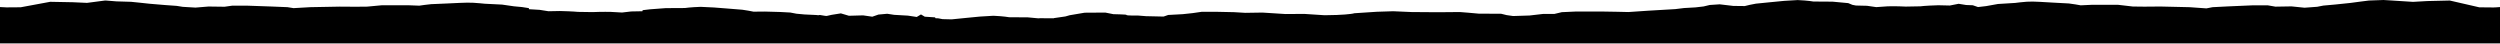
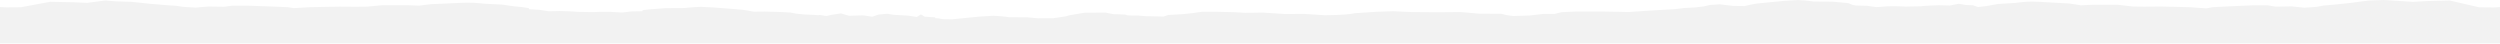
- <svg xmlns="http://www.w3.org/2000/svg" width="1440" height="25" fill="none">
-   <path fill="#000" d="M1440 4.063v20.89h-.12l.12.047H0V4.066c1.545.124 3.311.186 3.753.186 1.104 0 8.168-.062 8.168-.062l16.998-3.15 13.025.248 8.168.37L60.487.3h.442l6.181.494 8.389.247 4.857.494 5.74.617 8.83.741 6.843.494 3.532.556 7.285.432 7.506-.617 9.272.123 4.415-.617h8.609l14.129.494 9.051.37 3.532.556 9.713-.556 16.778-.309 9.272.062 6.622-.062 8.61-.802h14.791l6.623.247 3.09-.433 3.753-.432 8.609-.37 7.948-.37c3.396-.19 5.486-.125 6.772-.085.386.012.7.022.954.022 1.104 0 6.623.556 6.623.556l9.934.494 6.843.988 4.636.432 3.974.618V5.3l6.181.37 5.078.804 6.622-.124c7.727.185 10.376.494 10.376.494l8.389.124c5.739-.247 10.375-.124 10.375-.124l6.623.37 5.298-.617 6.402-.123.221-.618 4.194-.494 9.051-.68 11.038-.06c2.429-.371 7.947-.68 9.051-.68.663 0 3.312.123 7.727.37l7.947.618 8.389.68 3.532.555 2.87.556 6.623-.062 8.83.247 5.74.309 3.532.679 4.636.432 6.622.309 1.394.136.814-.15 3.198.523.793.038 2.852-.637 5.299-.843 4.635 1.38 8.168-.23 5.299.767 3.532-1.227 5.077-.46 3.974.613 7.947.46 5.077.767 2.429-1.457 2.207 1.304 5.961.383.117.487 1.649.06 2.466.472 5.26.13 8.389-.842 7.947-.767c4.416-.307 7.065-.46 7.727-.46 1.104 0 6.623.383 9.051.843l10.817.077 5.964.556 1.1-.07 7.75.055-.023-.081 6.843-.997 2.429-.69 8.609-1.456 11.921-.077 4.636.92s7.506.153 7.506.383.22.46 6.402.384l4.856.383 10.155.23 2.649-.92 8.389-.46 5.74-.613 5.298-.767h7.726l10.818.23 6.401.383 9.935-.153 13.245.843 10.817-.076 11.7.766s5.961-.153 7.064-.153c1.104 0 8.168-.383 10.155-.997l12.804-.843 9.493-.307 10.596.46 10.376.077h8.83l8.61-.077 4.856.384 5.961.536 13.024.077 3.091.767 3.753.536 9.492-.306 7.948-.92h6.402l4.194-.997 8.389-.383h14.128l9.272.153 6.623.153 11.258-.766 15.674-.92 5.078-.614 6.622-.383 4.636-.537 3.532-.843 5.74-.383 7.83.922 6.622.076 2.87-.69 3.53-.69 8.39-.843 7.95-.767c4.41-.306 7.06-.46 7.73-.46 1.1 0 6.62.384 9.05.844l11.03.076 9.06.844 2.4.996 2.01.384 6.4.153 5.3.767 6.62-.46s4.64-.154 10.38.153l8.39-.153s2.65-.384 10.37-.614l6.63.154 5.07-.997 4.33.701 3.83.142 3 1.035 4.63-.536 6.85-1.227 9.93-.613s5.52-.69 6.62-.69c.26 0 .57-.013.96-.028 1.28-.05 3.37-.132 6.77.104l7.95.46 8.61.46 3.75.537 3.09.537 6.62-.307h14.8l8.6.997 6.63.076 9.27-.076 16.78.383 9.71.69 3.53-.69 9.05-.46 14.13-.613h8.61l4.42.766 9.27-.153 7.5.767 7.29-.537 3.53-.69 6.84-.613 8.83-.92 5.74-.767 4.86-.613 8.39-.307 5.11.307 1.51.104 10.38.662 8.17-.46 13.02-.306 17 3.91s7.06.076 8.17.076c.44 0 2.2-.076 3.75-.23Z" />
+ <svg xmlns="http://www.w3.org/2000/svg" width="1440" height="25" viewBox="0 0 1440 25" fill="none">
+   <path d="M1440 4.063V24.953H1439.88L1440 25H0V4.066C1.545 4.19 3.311 4.252 3.753 4.252C4.857 4.252 11.921 4.19 11.921 4.19L28.919 1.04L41.944 1.288L50.112 1.658L60.487 0.3H60.929L67.11 0.794L75.499 1.041L80.356 1.535L86.096 2.152L94.926 2.893L101.769 3.387L105.301 3.943L112.586 4.375L120.092 3.758L129.364 3.881L133.779 3.264H142.388L156.517 3.758L165.568 4.128L169.1 4.684L178.813 4.128L195.591 3.819L204.863 3.881L211.485 3.819L220.095 3.017H234.886L241.509 3.264L244.599 2.831L248.352 2.399L256.961 2.029L264.909 1.659C268.305 1.469 270.395 1.534 271.681 1.574C272.067 1.586 272.381 1.596 272.635 1.596C273.739 1.596 279.258 2.152 279.258 2.152L289.192 2.646L296.035 3.634L300.671 4.066L304.645 4.684V5.3L310.826 5.67L315.904 6.474L322.526 6.35C330.253 6.535 332.902 6.844 332.902 6.844L341.291 6.968C347.03 6.721 351.666 6.844 351.666 6.844L358.289 7.214L363.587 6.597L369.989 6.474L370.21 5.856L374.404 5.362L383.455 4.682L394.493 4.622C396.922 4.251 402.44 3.942 403.544 3.942C404.207 3.942 406.856 4.065 411.271 4.312L419.218 4.93L427.607 5.61L431.139 6.165L434.009 6.721L440.632 6.659L449.462 6.906L455.202 7.215L458.734 7.894L463.37 8.326L469.992 8.635L471.386 8.771L472.2 8.621L475.398 9.144L476.191 9.182L479.043 8.545L484.342 7.702L488.977 9.082L497.145 8.852L502.444 9.619L505.976 8.392L511.053 7.932L515.027 8.545L522.974 9.005L528.051 9.772L530.48 8.315L532.687 9.619L538.648 10.002L538.765 10.489L540.414 10.549L542.88 11.021L548.14 11.151L556.529 10.309L564.476 9.542C568.892 9.235 571.541 9.082 572.203 9.082C573.307 9.082 578.826 9.465 581.254 9.925L592.071 10.002L598.035 10.558L599.135 10.488L606.885 10.543L606.862 10.462L613.705 9.465L616.134 8.775L624.743 7.319L636.664 7.242L641.3 8.162C641.3 8.162 648.806 8.315 648.806 8.545C648.806 8.775 649.026 9.005 655.208 8.929L660.064 9.312L670.219 9.542L672.868 8.622L681.257 8.162L686.997 7.549L692.295 6.782H700.021L710.839 7.012L717.24 7.395L727.175 7.242L740.42 8.085L751.237 8.009L762.937 8.775C762.937 8.775 768.898 8.622 770.001 8.622C771.105 8.622 778.169 8.239 780.156 7.625L792.96 6.782L802.453 6.475L813.049 6.935L823.425 7.012H832.255L840.865 6.935L845.721 7.319L851.682 7.855L864.706 7.932L867.797 8.699L871.55 9.235L881.042 8.929L888.99 8.009H895.392L899.586 7.012L907.975 6.629H922.103L931.375 6.782L937.998 6.935L949.256 6.169L964.93 5.249L970.008 4.635L976.63 4.252L981.266 3.715L984.798 2.872L990.538 2.489L998.368 3.411L1004.99 3.487L1007.86 2.797L1011.39 2.107L1019.78 1.264L1027.73 0.497C1032.14 0.191 1034.79 0.037 1035.46 0.037C1036.56 0.037 1042.08 0.421 1044.51 0.881L1055.54 0.957L1064.6 1.801L1067 2.797L1069.01 3.181L1075.41 3.334L1080.71 4.101L1087.33 3.641C1087.33 3.641 1091.97 3.487 1097.71 3.794L1106.1 3.641C1106.1 3.641 1108.75 3.257 1116.47 3.027L1123.1 3.181L1128.17 2.184L1132.5 2.885L1136.33 3.027L1139.33 4.062L1143.96 3.526L1150.81 2.299L1160.74 1.686C1160.74 1.686 1166.26 0.996 1167.36 0.996C1167.62 0.996 1167.93 0.983 1168.32 0.968C1169.6 0.918 1171.69 0.836 1175.09 1.072L1183.04 1.532L1191.65 1.992L1195.4 2.529L1198.49 3.066L1205.11 2.759H1219.91L1228.51 3.756L1235.14 3.832L1244.41 3.756L1261.19 4.139L1270.9 4.829L1274.43 4.139L1283.48 3.679L1297.61 3.066H1306.22L1310.64 3.832L1319.91 3.679L1327.41 4.446L1334.7 3.909L1338.23 3.219L1345.07 2.606L1353.9 1.686L1359.64 0.919L1364.5 0.306L1372.89 -0.001L1378 0.306L1379.51 0.41L1389.89 1.072L1398.06 0.612L1411.08 0.306L1428.08 4.216C1428.08 4.216 1435.14 4.292 1436.25 4.292C1436.69 4.292 1438.45 4.216 1440 4.062V4.063Z" fill="#F2F2F2" />
</svg>
